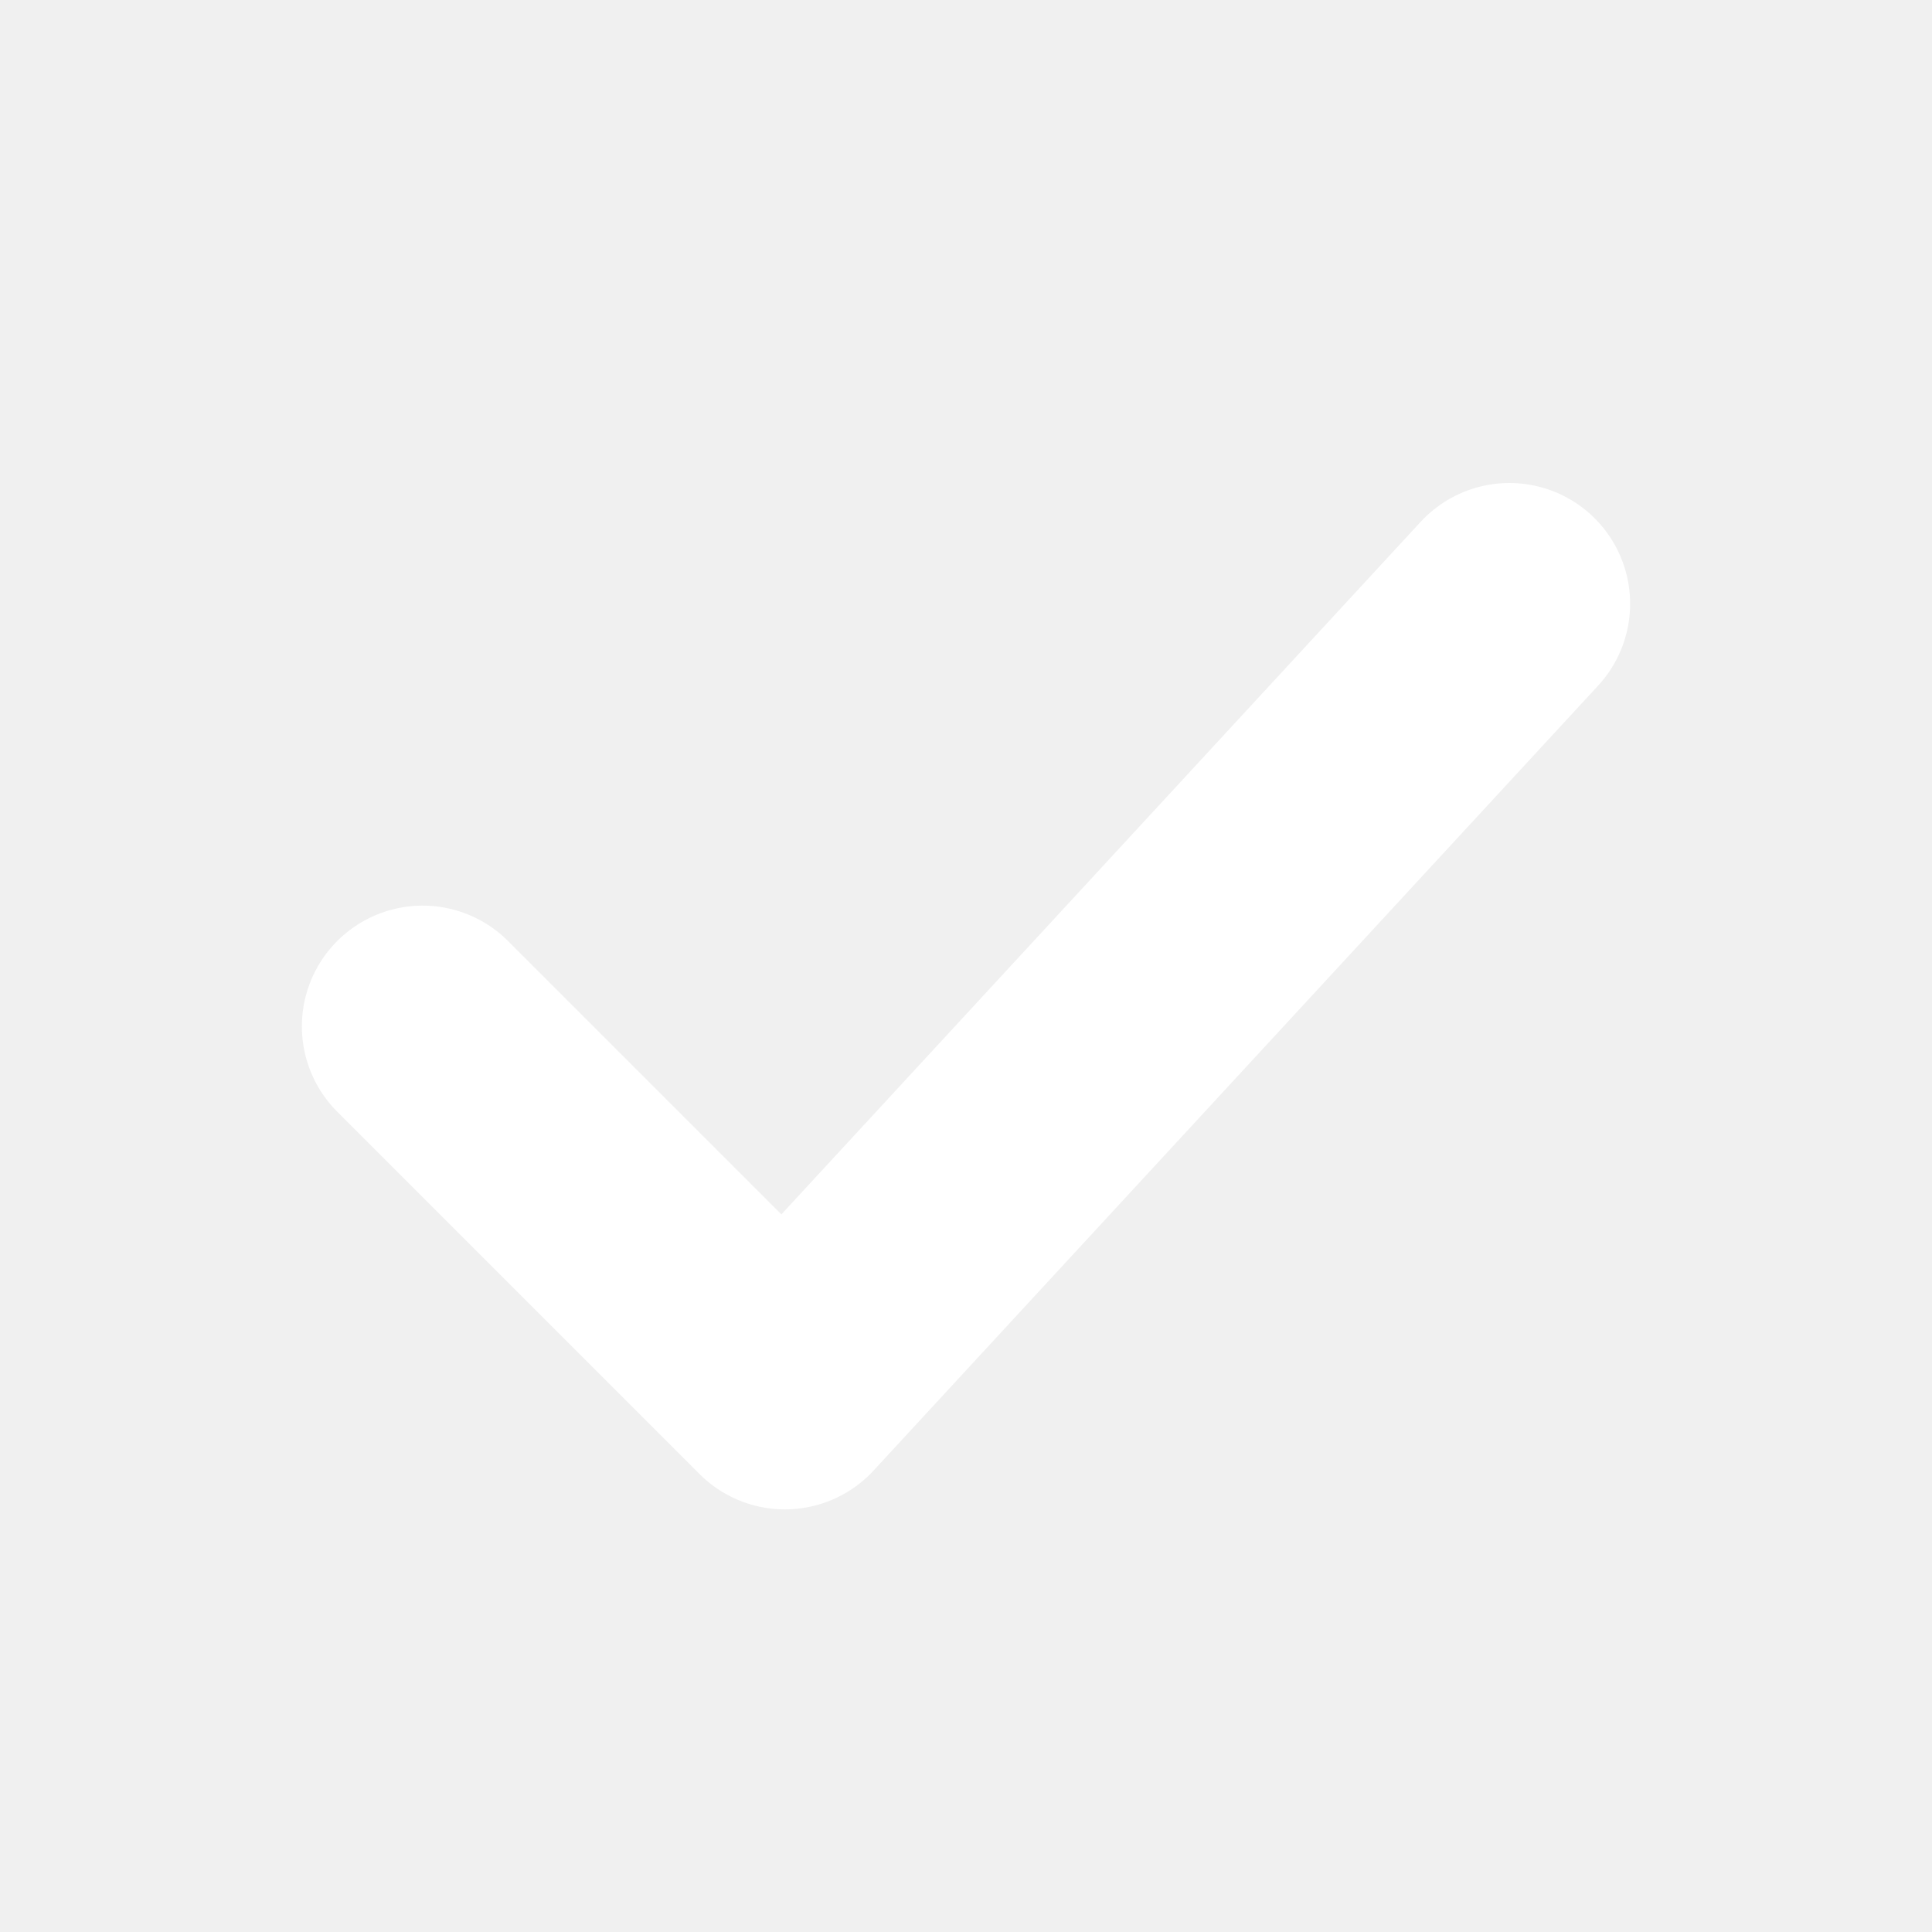
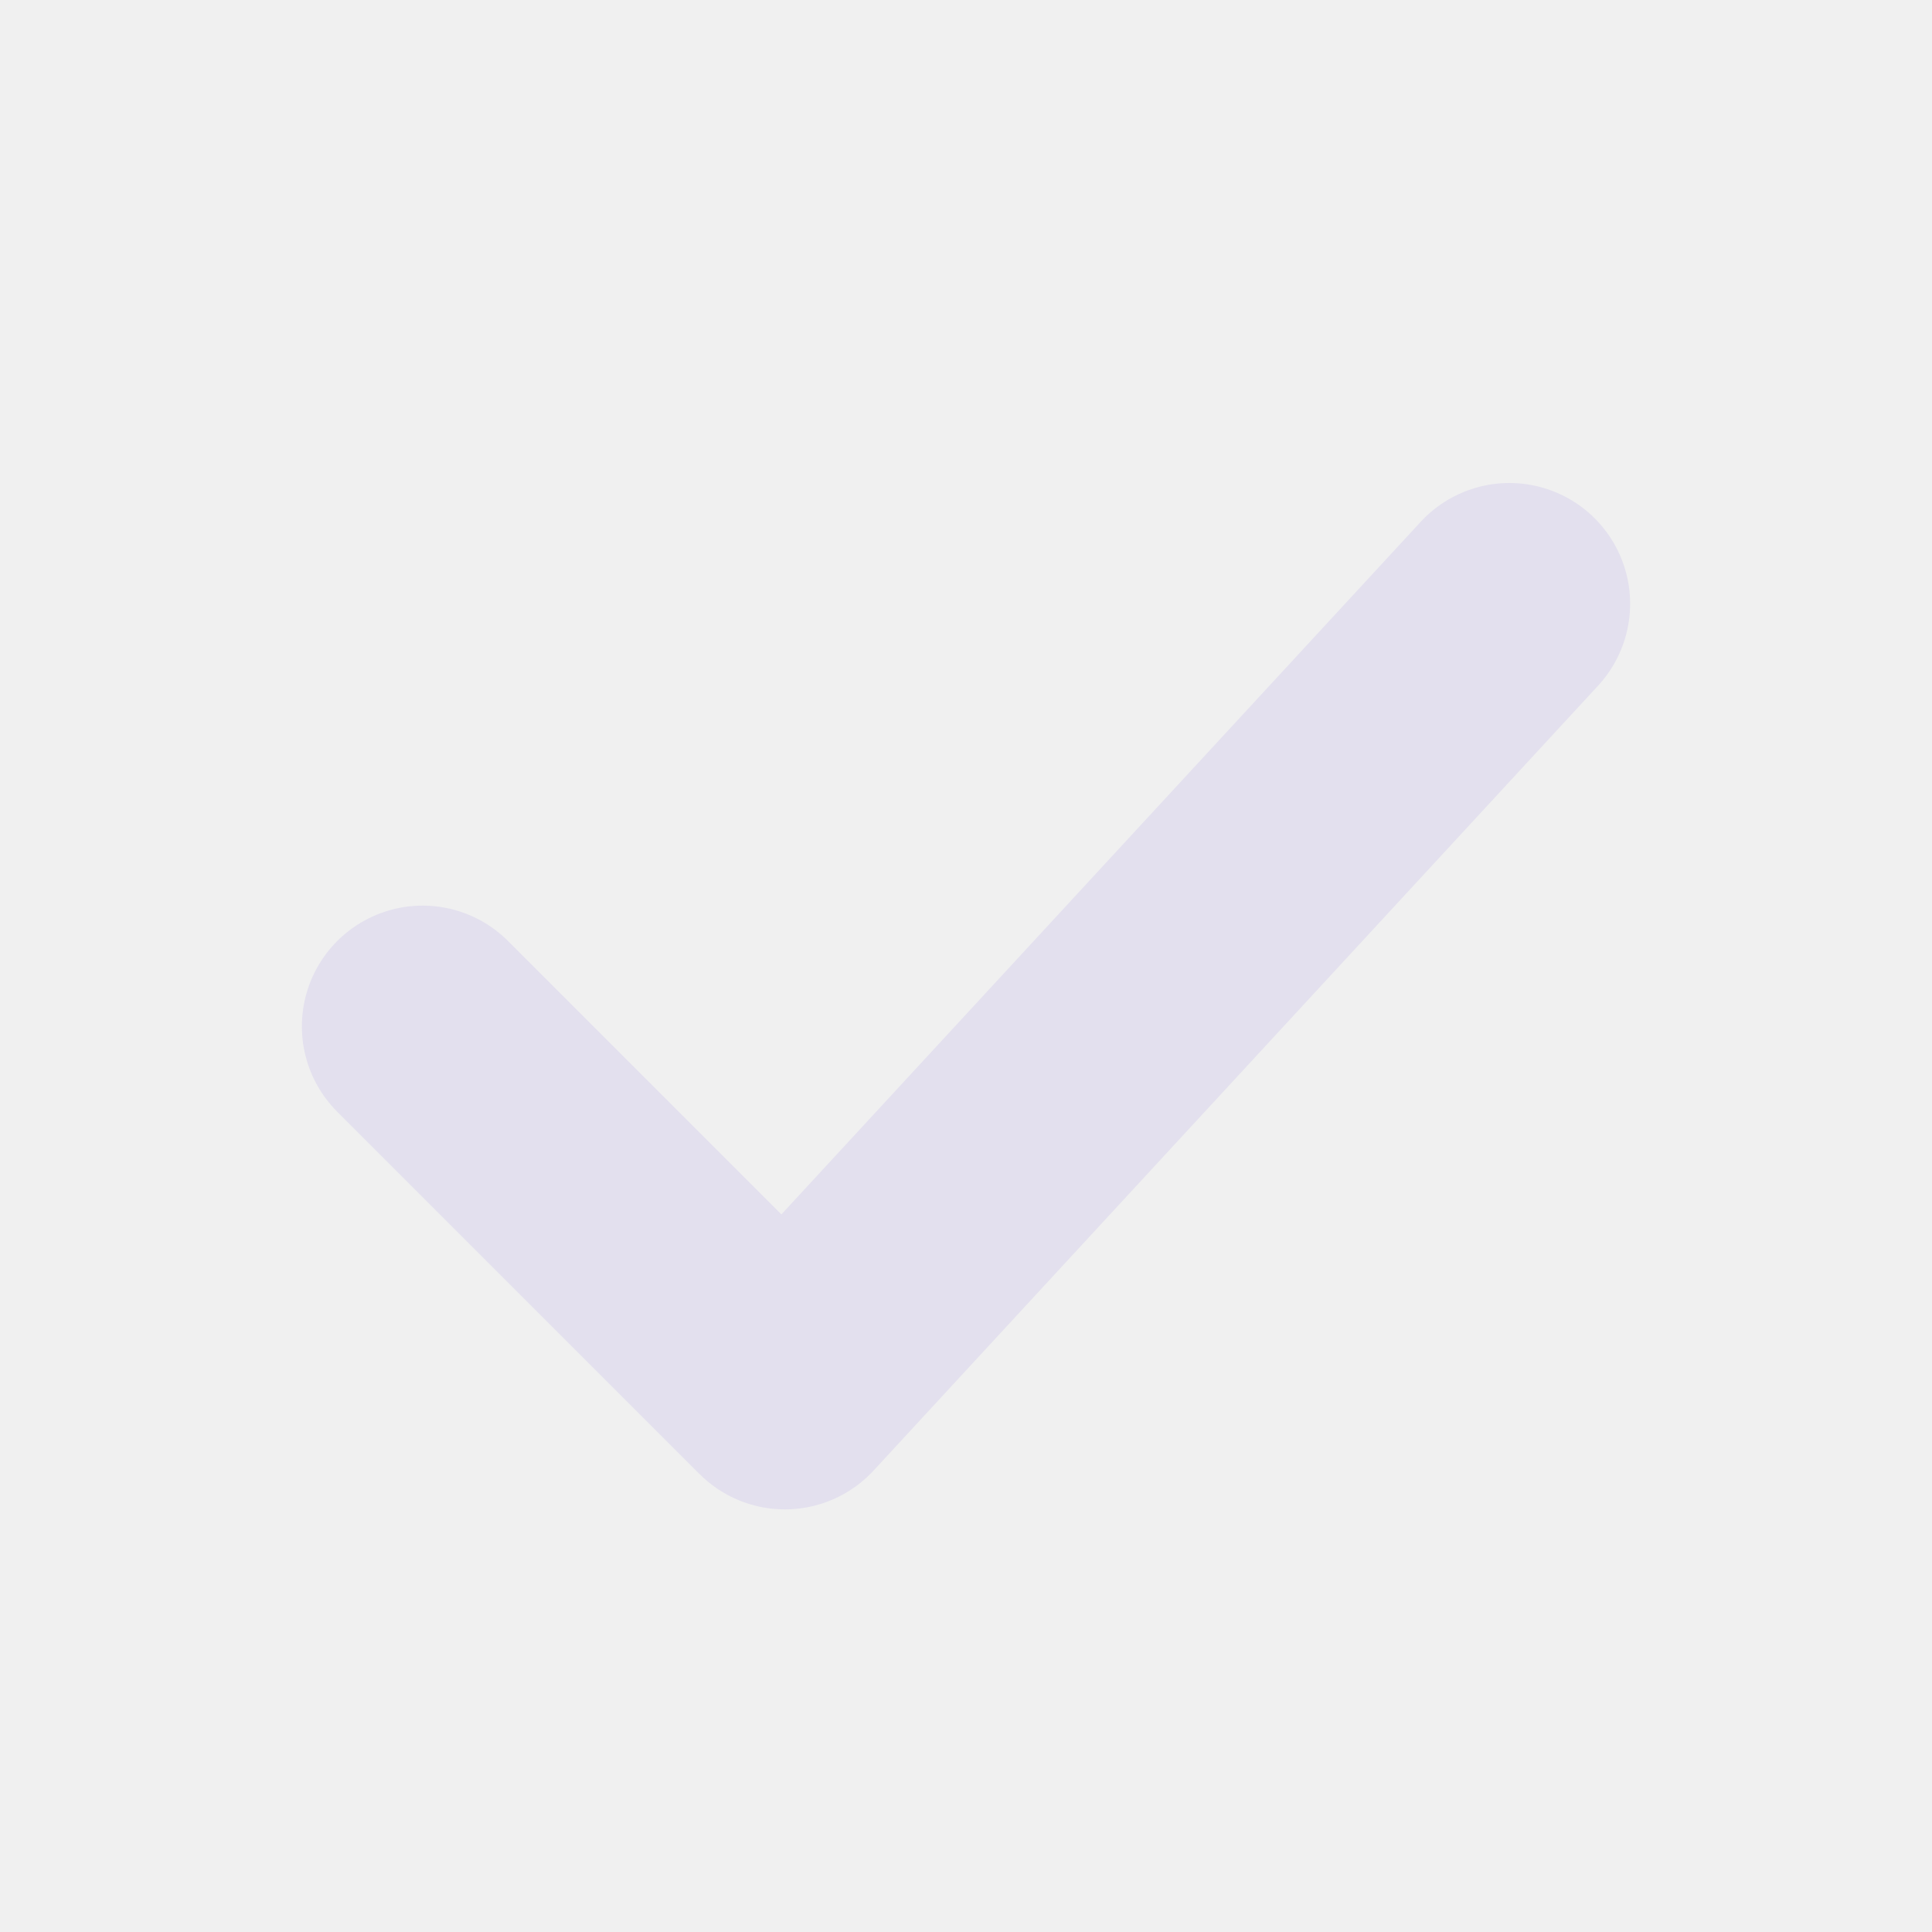
<svg xmlns="http://www.w3.org/2000/svg" width="16" height="16" viewBox="0 0 16 16">
-   <path d="M3.5 8.5l3 3 6-6.5" fill="none" stroke="#ffffff" stroke-width="2" stroke-linecap="round" stroke-linejoin="round" />
+   <path d="M3.5 8.5l3 3 6-6.5" fill="none" stroke="#e3e0ee" stroke-width="2" stroke-linecap="round" stroke-linejoin="round" />
</svg>
